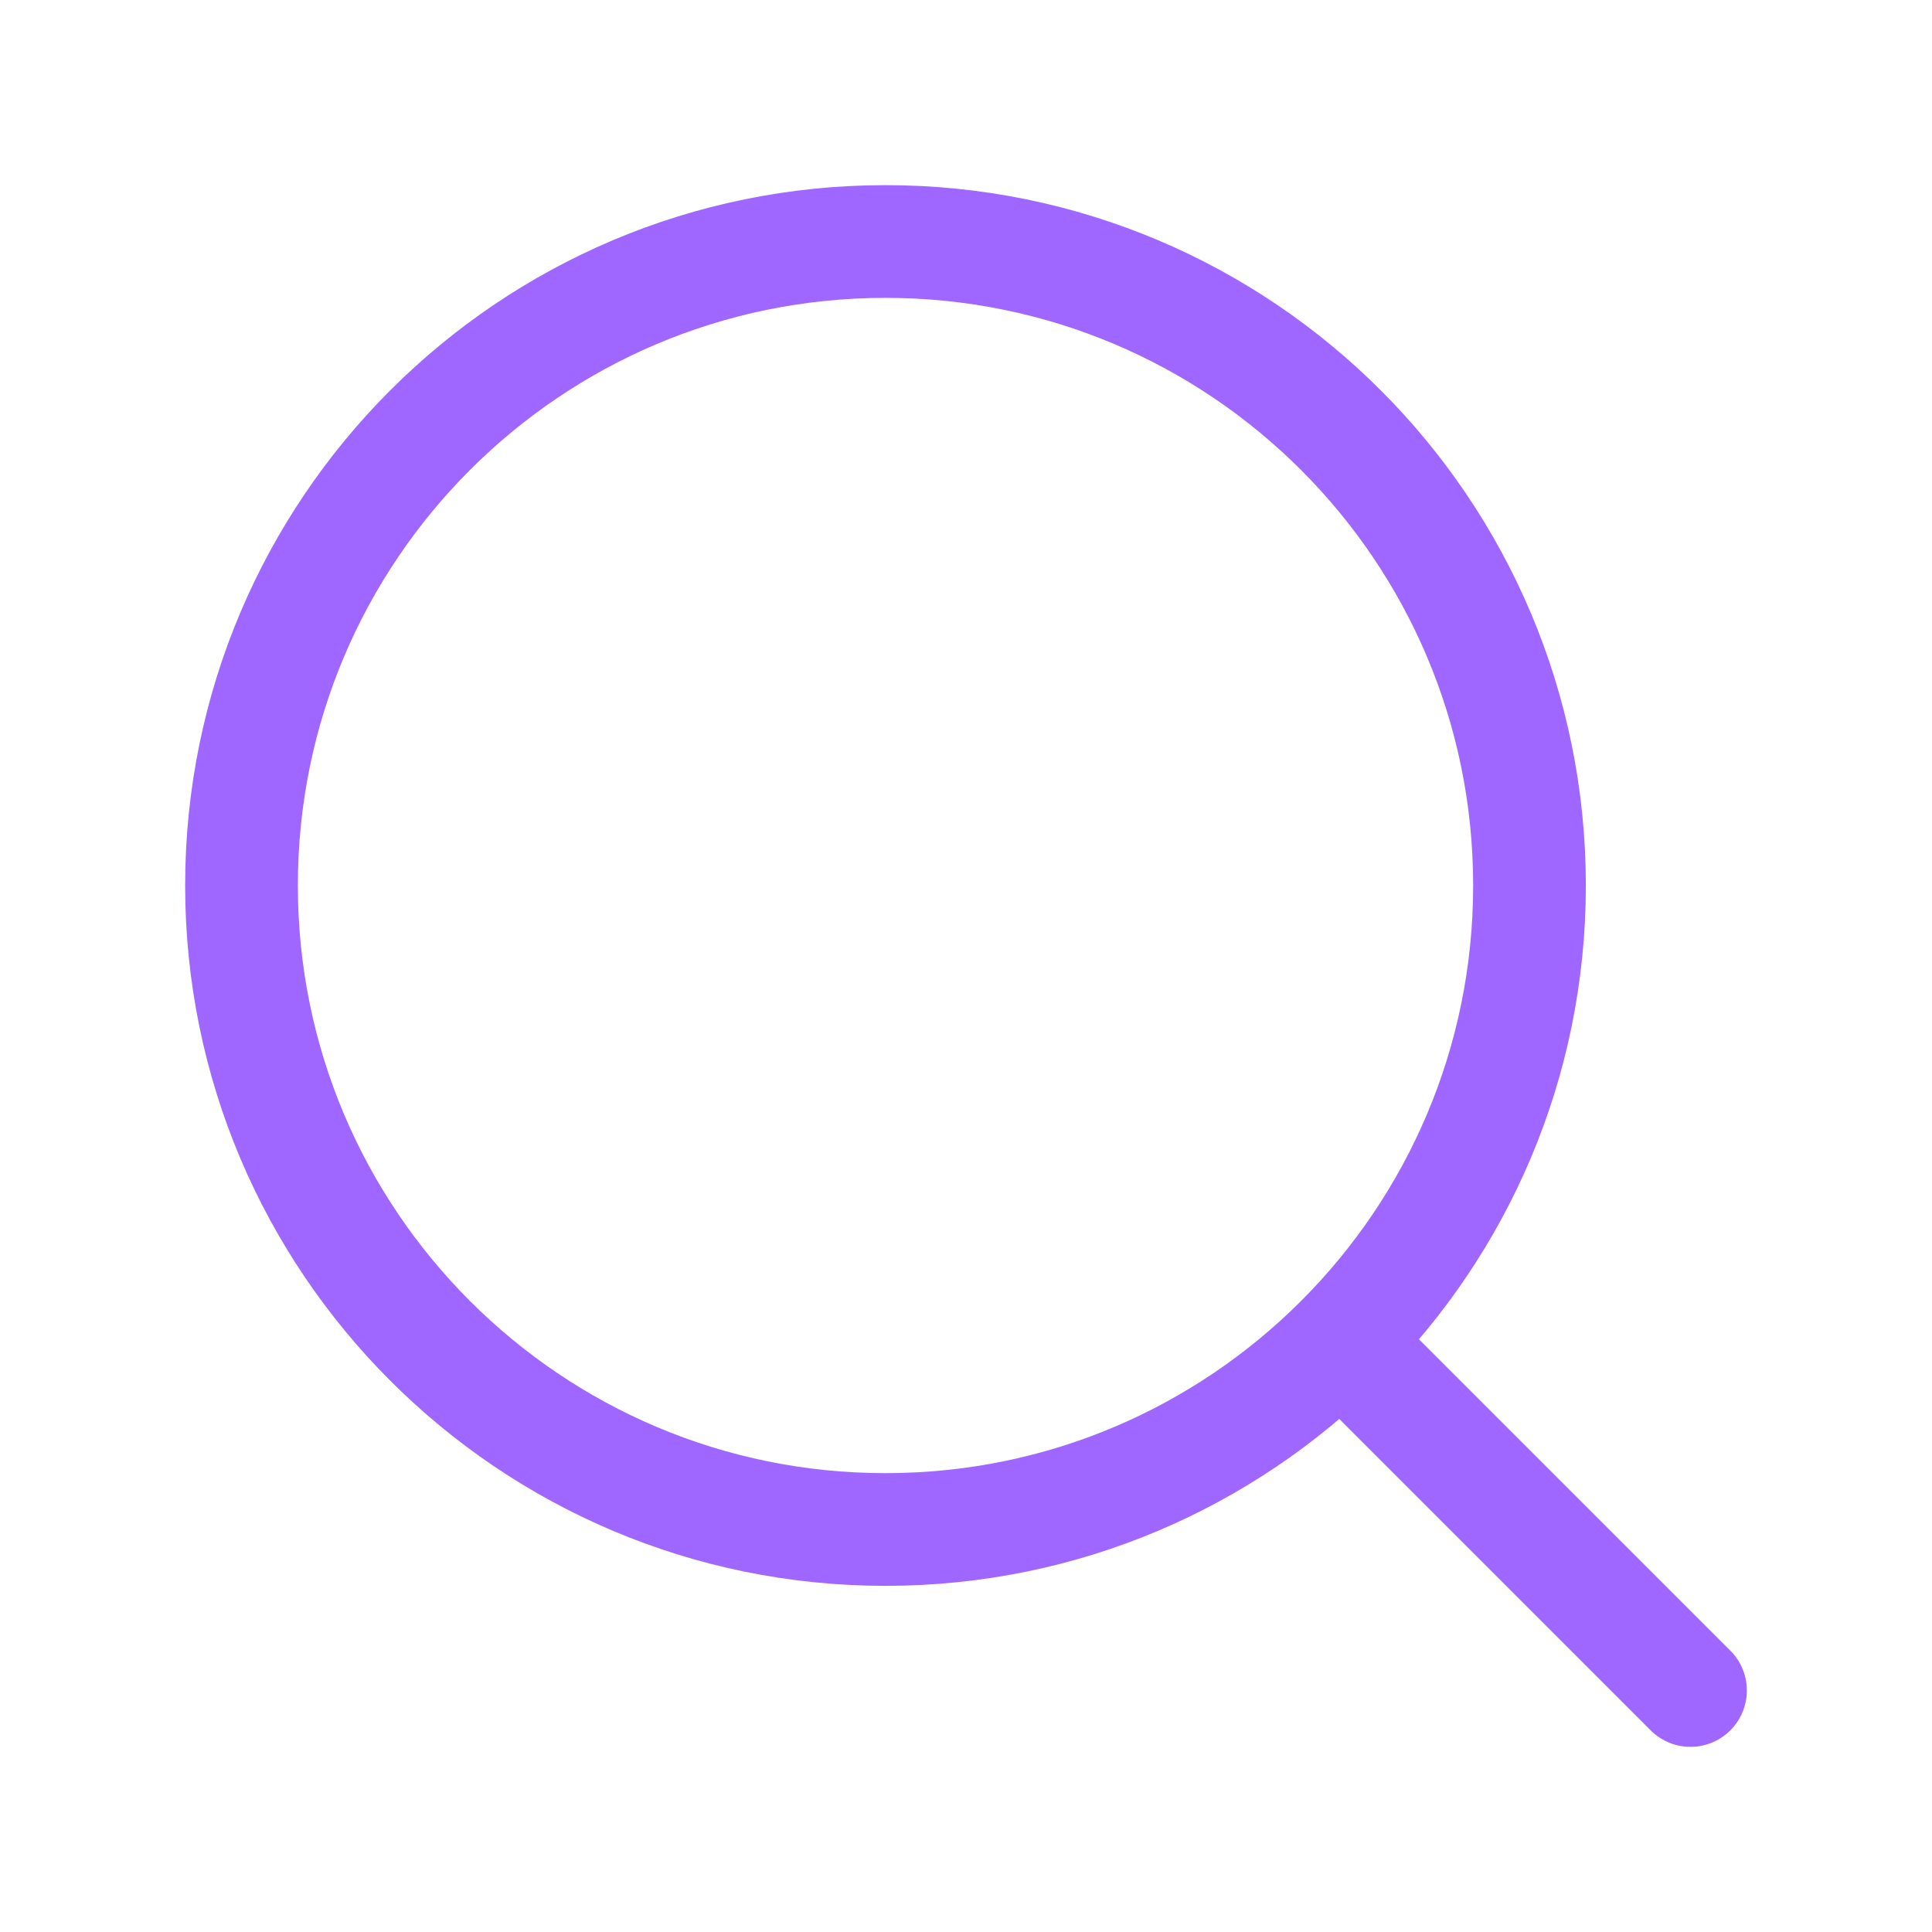
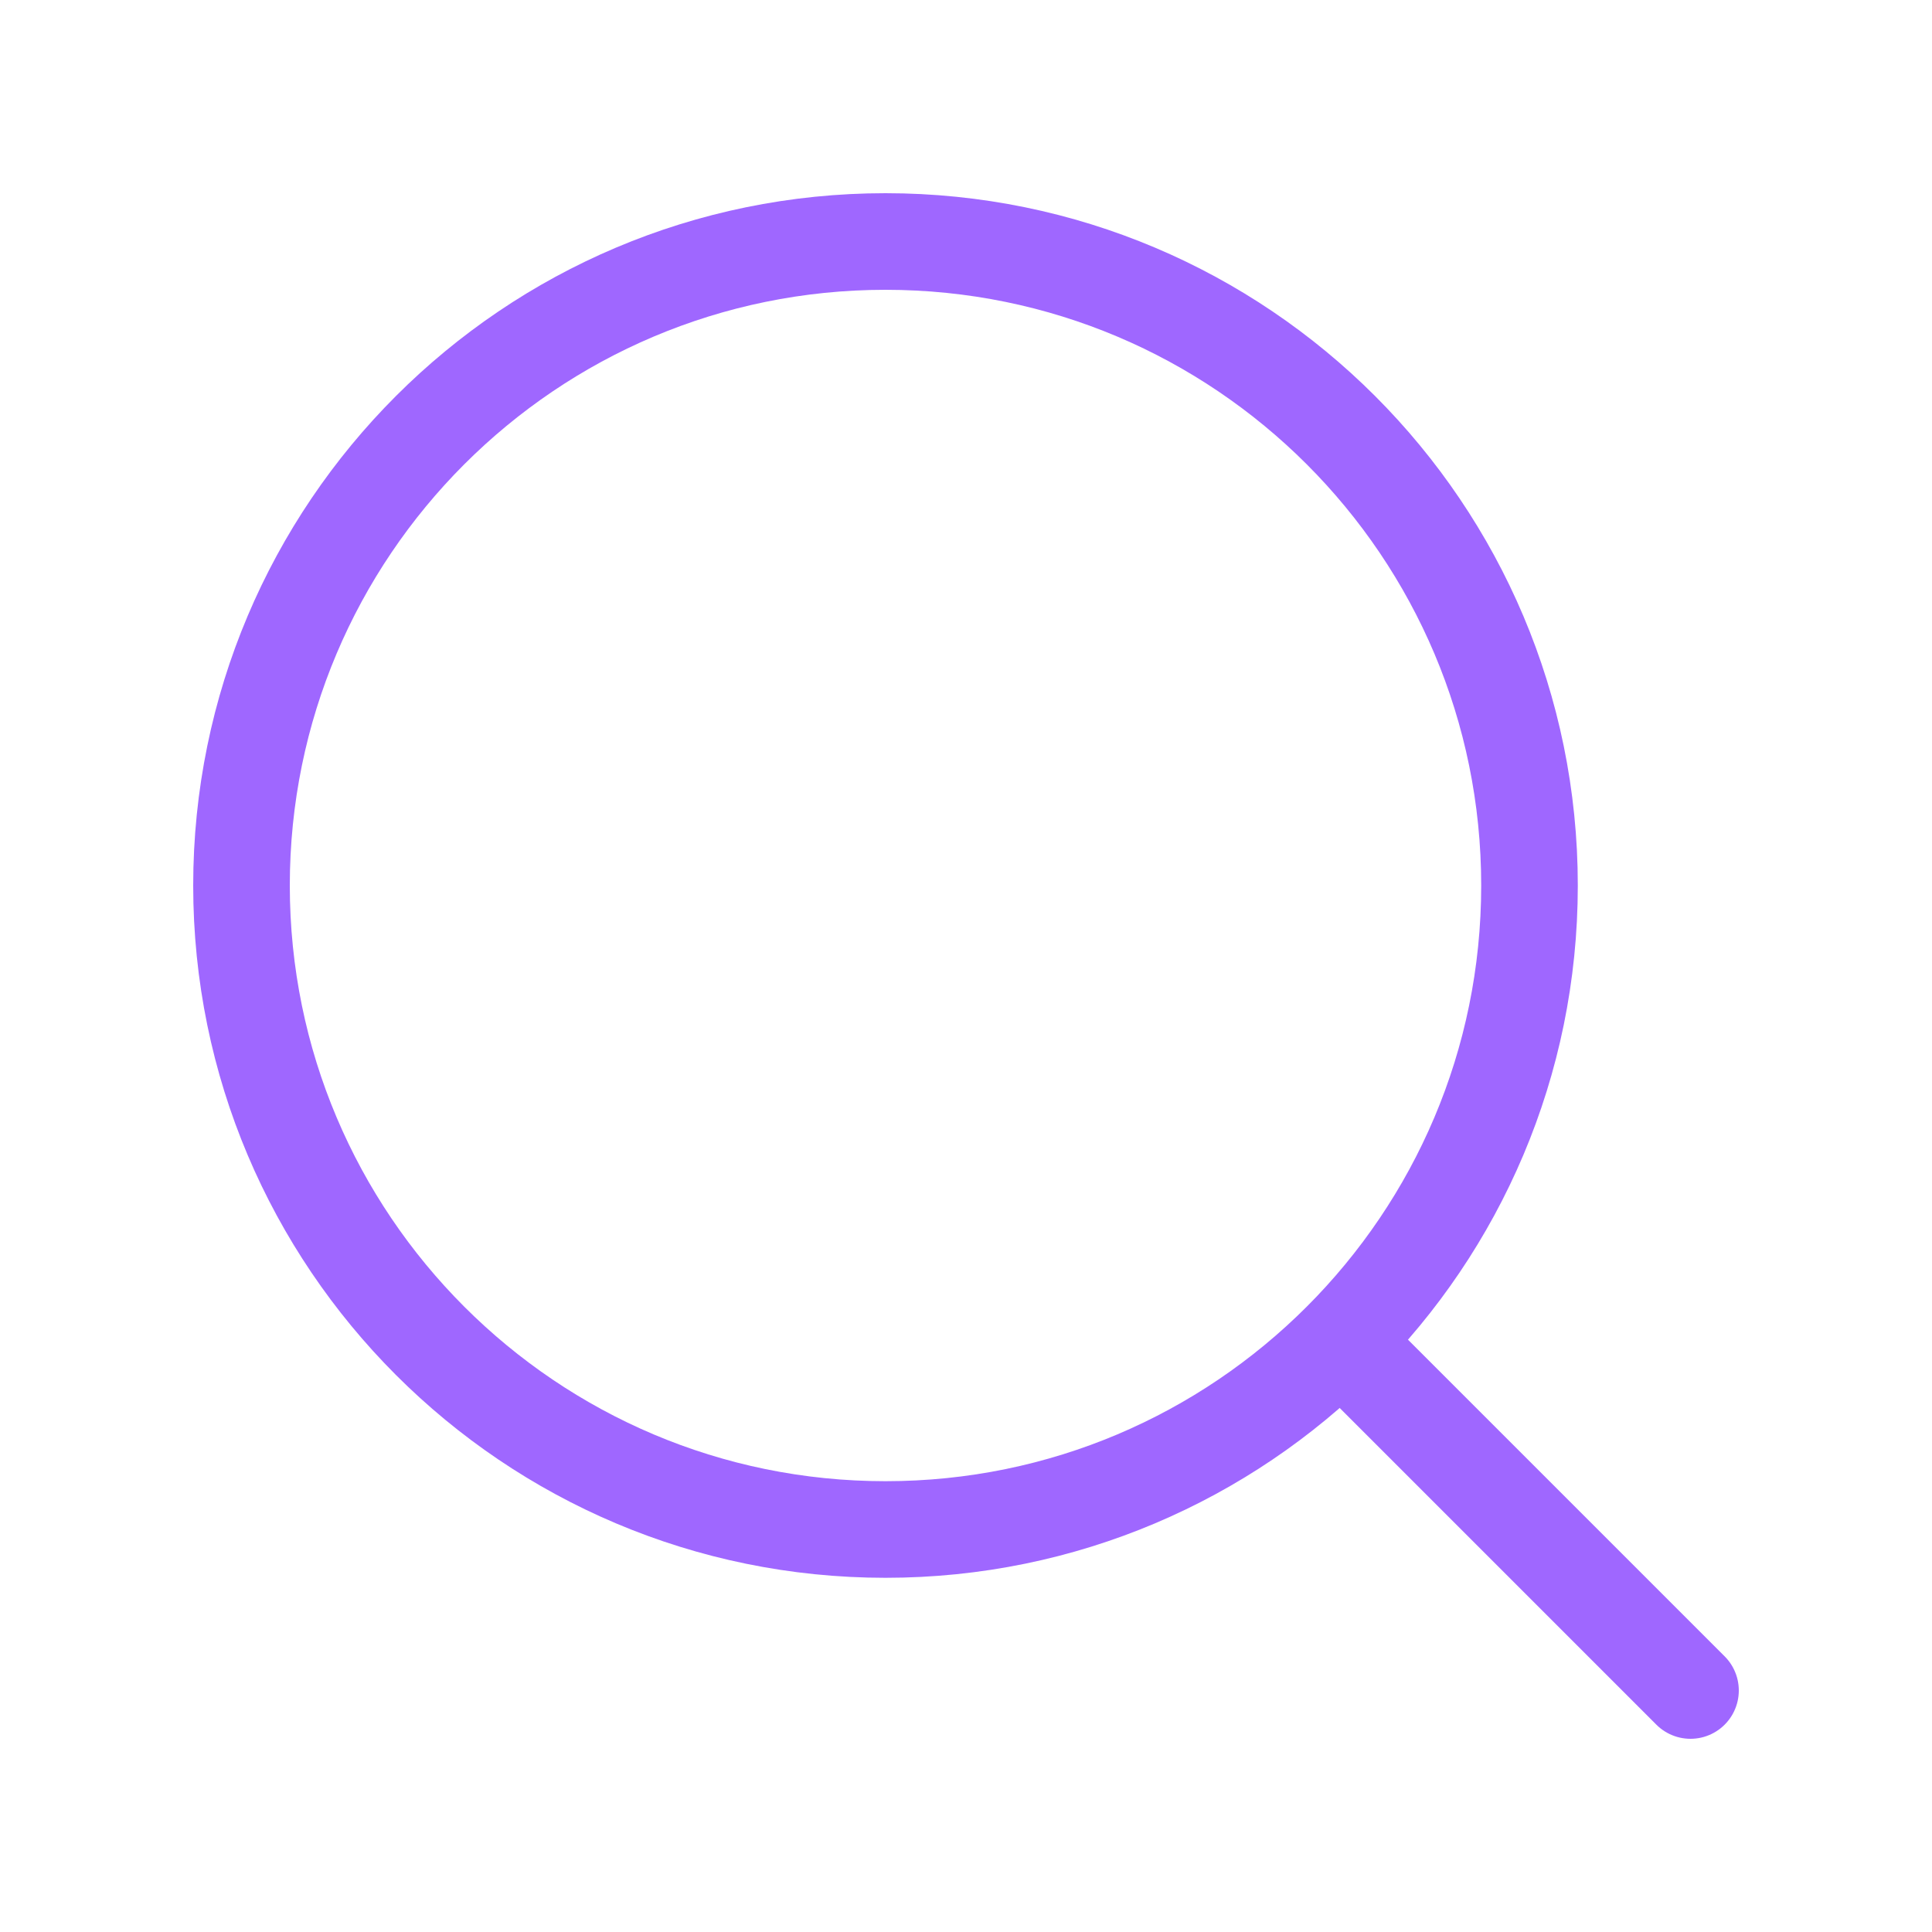
<svg xmlns="http://www.w3.org/2000/svg" width="24" height="24" viewBox="0 0 24 24" fill="none">
-   <path d="M21 21L16.66 16.66" stroke="#9F67FF" stroke-width="1.4" stroke-linecap="round" stroke-linejoin="round" />
-   <path d="M11 19C15.418 19 19 15.418 19 11C19 6.582 15.418 3 11 3C6.582 3 3 6.582 3 11C3 15.418 6.582 19 11 19Z" stroke="#9F67FF" stroke-width="1.4" stroke-linecap="round" stroke-linejoin="round" />
+   <path d="M21 21L16.66 16.66" stroke="#9F67FF" stroke-width="1.2" stroke-linecap="round" stroke-linejoin="round" />
+   <path d="M11 19C15.418 19 19 15.418 19 11C19 6.582 15.418 3 11 3C6.582 3 3 6.582 3 11C3 15.418 6.582 19 11 19Z" stroke="#9F67FF" stroke-width="1.2" stroke-linecap="round" stroke-linejoin="round" />
</svg>
